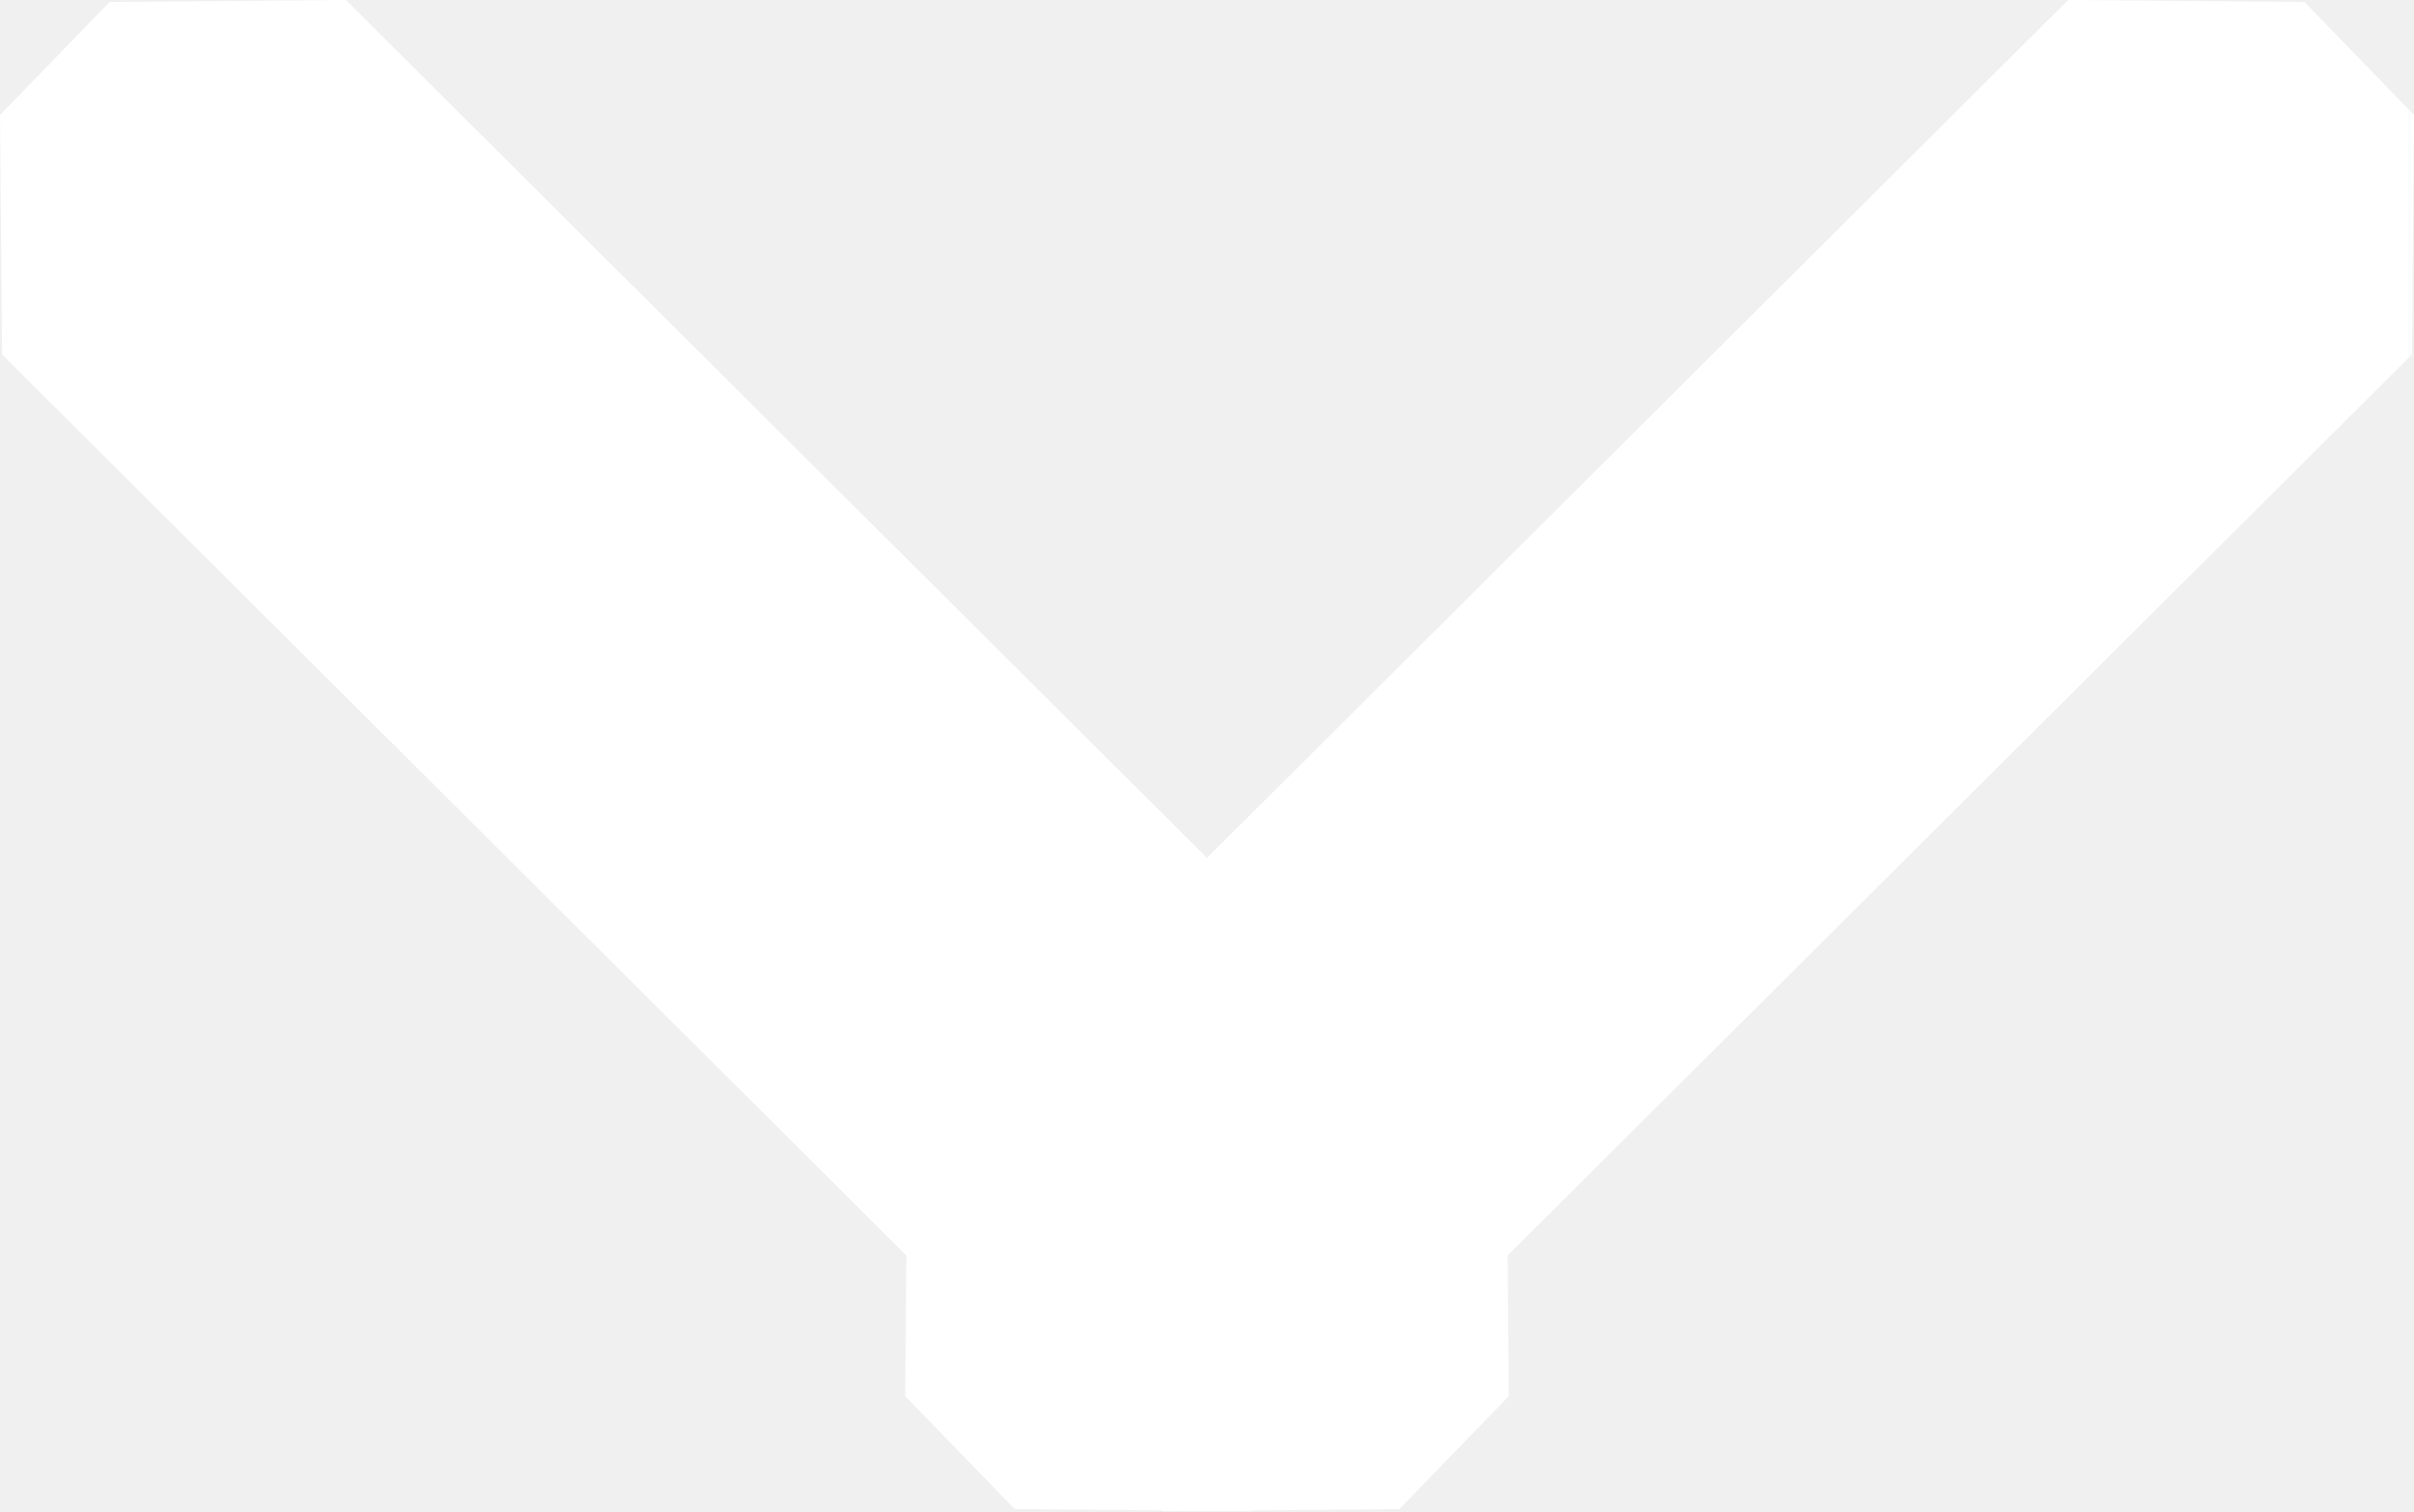
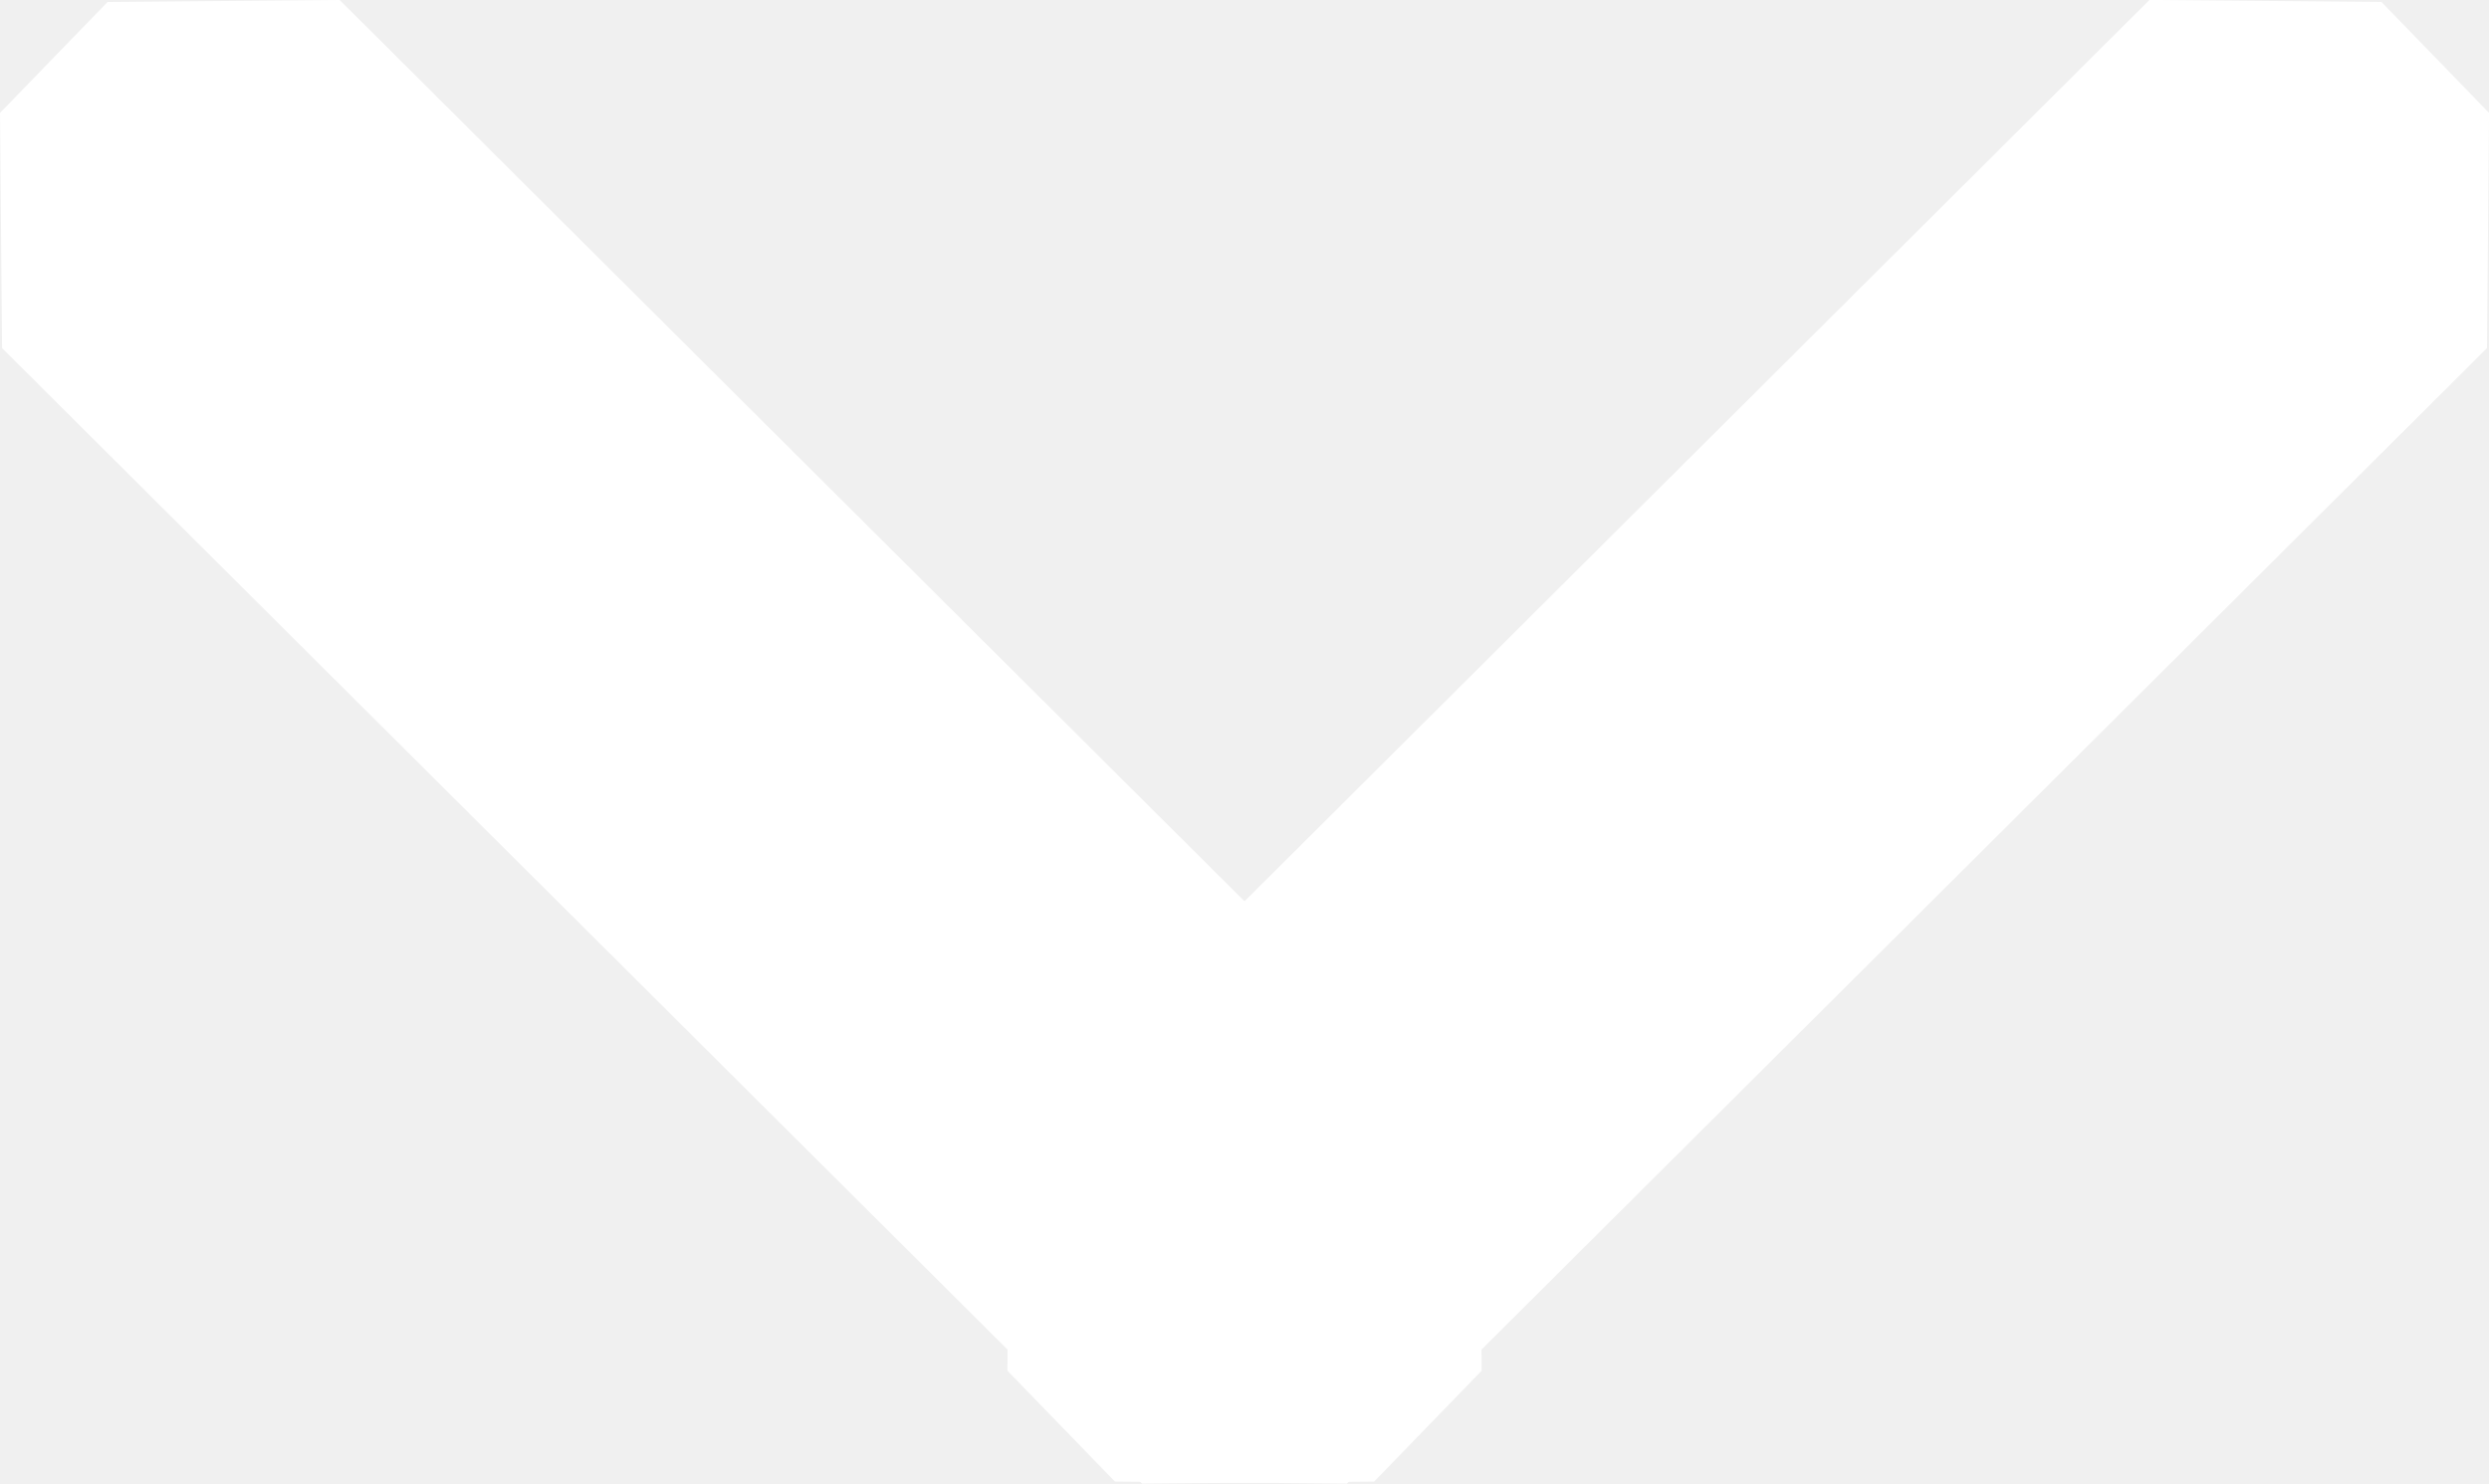
- <svg xmlns="http://www.w3.org/2000/svg" width="21.169mm" height="13.253mm" viewBox="0 0 21.169 13.253" version="1.1" id="svg8">
+ <svg xmlns="http://www.w3.org/2000/svg" width="22.227mm" height="13.253mm" viewBox="0 0 22.227 13.253" version="1.1" id="svg8">
  <defs id="defs2" />
  <g id="layer1" transform="translate(-145.5208,-355.1846)">
-     <rect style="fill:#ffffff;fill-opacity:1;stroke:#ffffff;stroke-width:2.951;stroke-linecap:round;stroke-linejoin:bevel;stroke-miterlimit:4;stroke-dasharray:none;stroke-opacity:1;opacity:1" id="rect10-3-6-7-5-1-2" width="1.38" height="14.371" x="368.634" y="129.719" transform="matrix(0.696022,0.7180205,-0.7084019,0.7058093,0,0)" />
-     <rect style="fill:#ffffff;fill-opacity:1;stroke:#ffffff;stroke-width:2.951;stroke-linecap:round;stroke-linejoin:bevel;stroke-miterlimit:4;stroke-dasharray:none;stroke-opacity:1;opacity:1" id="rect10-3-6-7-5-1-2-7" width="1.38" height="14.371" x="148.252" y="353.914" transform="matrix(-0.696022,0.7180205,0.7084019,0.7058093,0,0)" />
+     <rect style="opacity:1;fill:#000000;fill-opacity:1;stroke:#ffffff;stroke-width:2.951;stroke-linecap:round;stroke-linejoin:bevel;stroke-miterlimit:4;stroke-dasharray:none;stroke-opacity:1" id="rect10-3-6-7-5-1-2" width="1.38" height="14.371" x="369.381" y="128.959" transform="matrix(0.696022,0.7180205,-0.7084019,0.7058093,0,0)" />
+     <rect style="opacity:1;fill:#000000;fill-opacity:1;stroke:#ffffff;stroke-width:2.951;stroke-linecap:round;stroke-linejoin:bevel;stroke-miterlimit:4;stroke-dasharray:none;stroke-opacity:1" id="rect10-3-6-7-5-1-2-7" width="1.38" height="14.371" x="148.252" y="353.914" transform="matrix(-0.696022,0.7180205,0.7084019,0.7058093,0,0)" />
  </g>
</svg>
